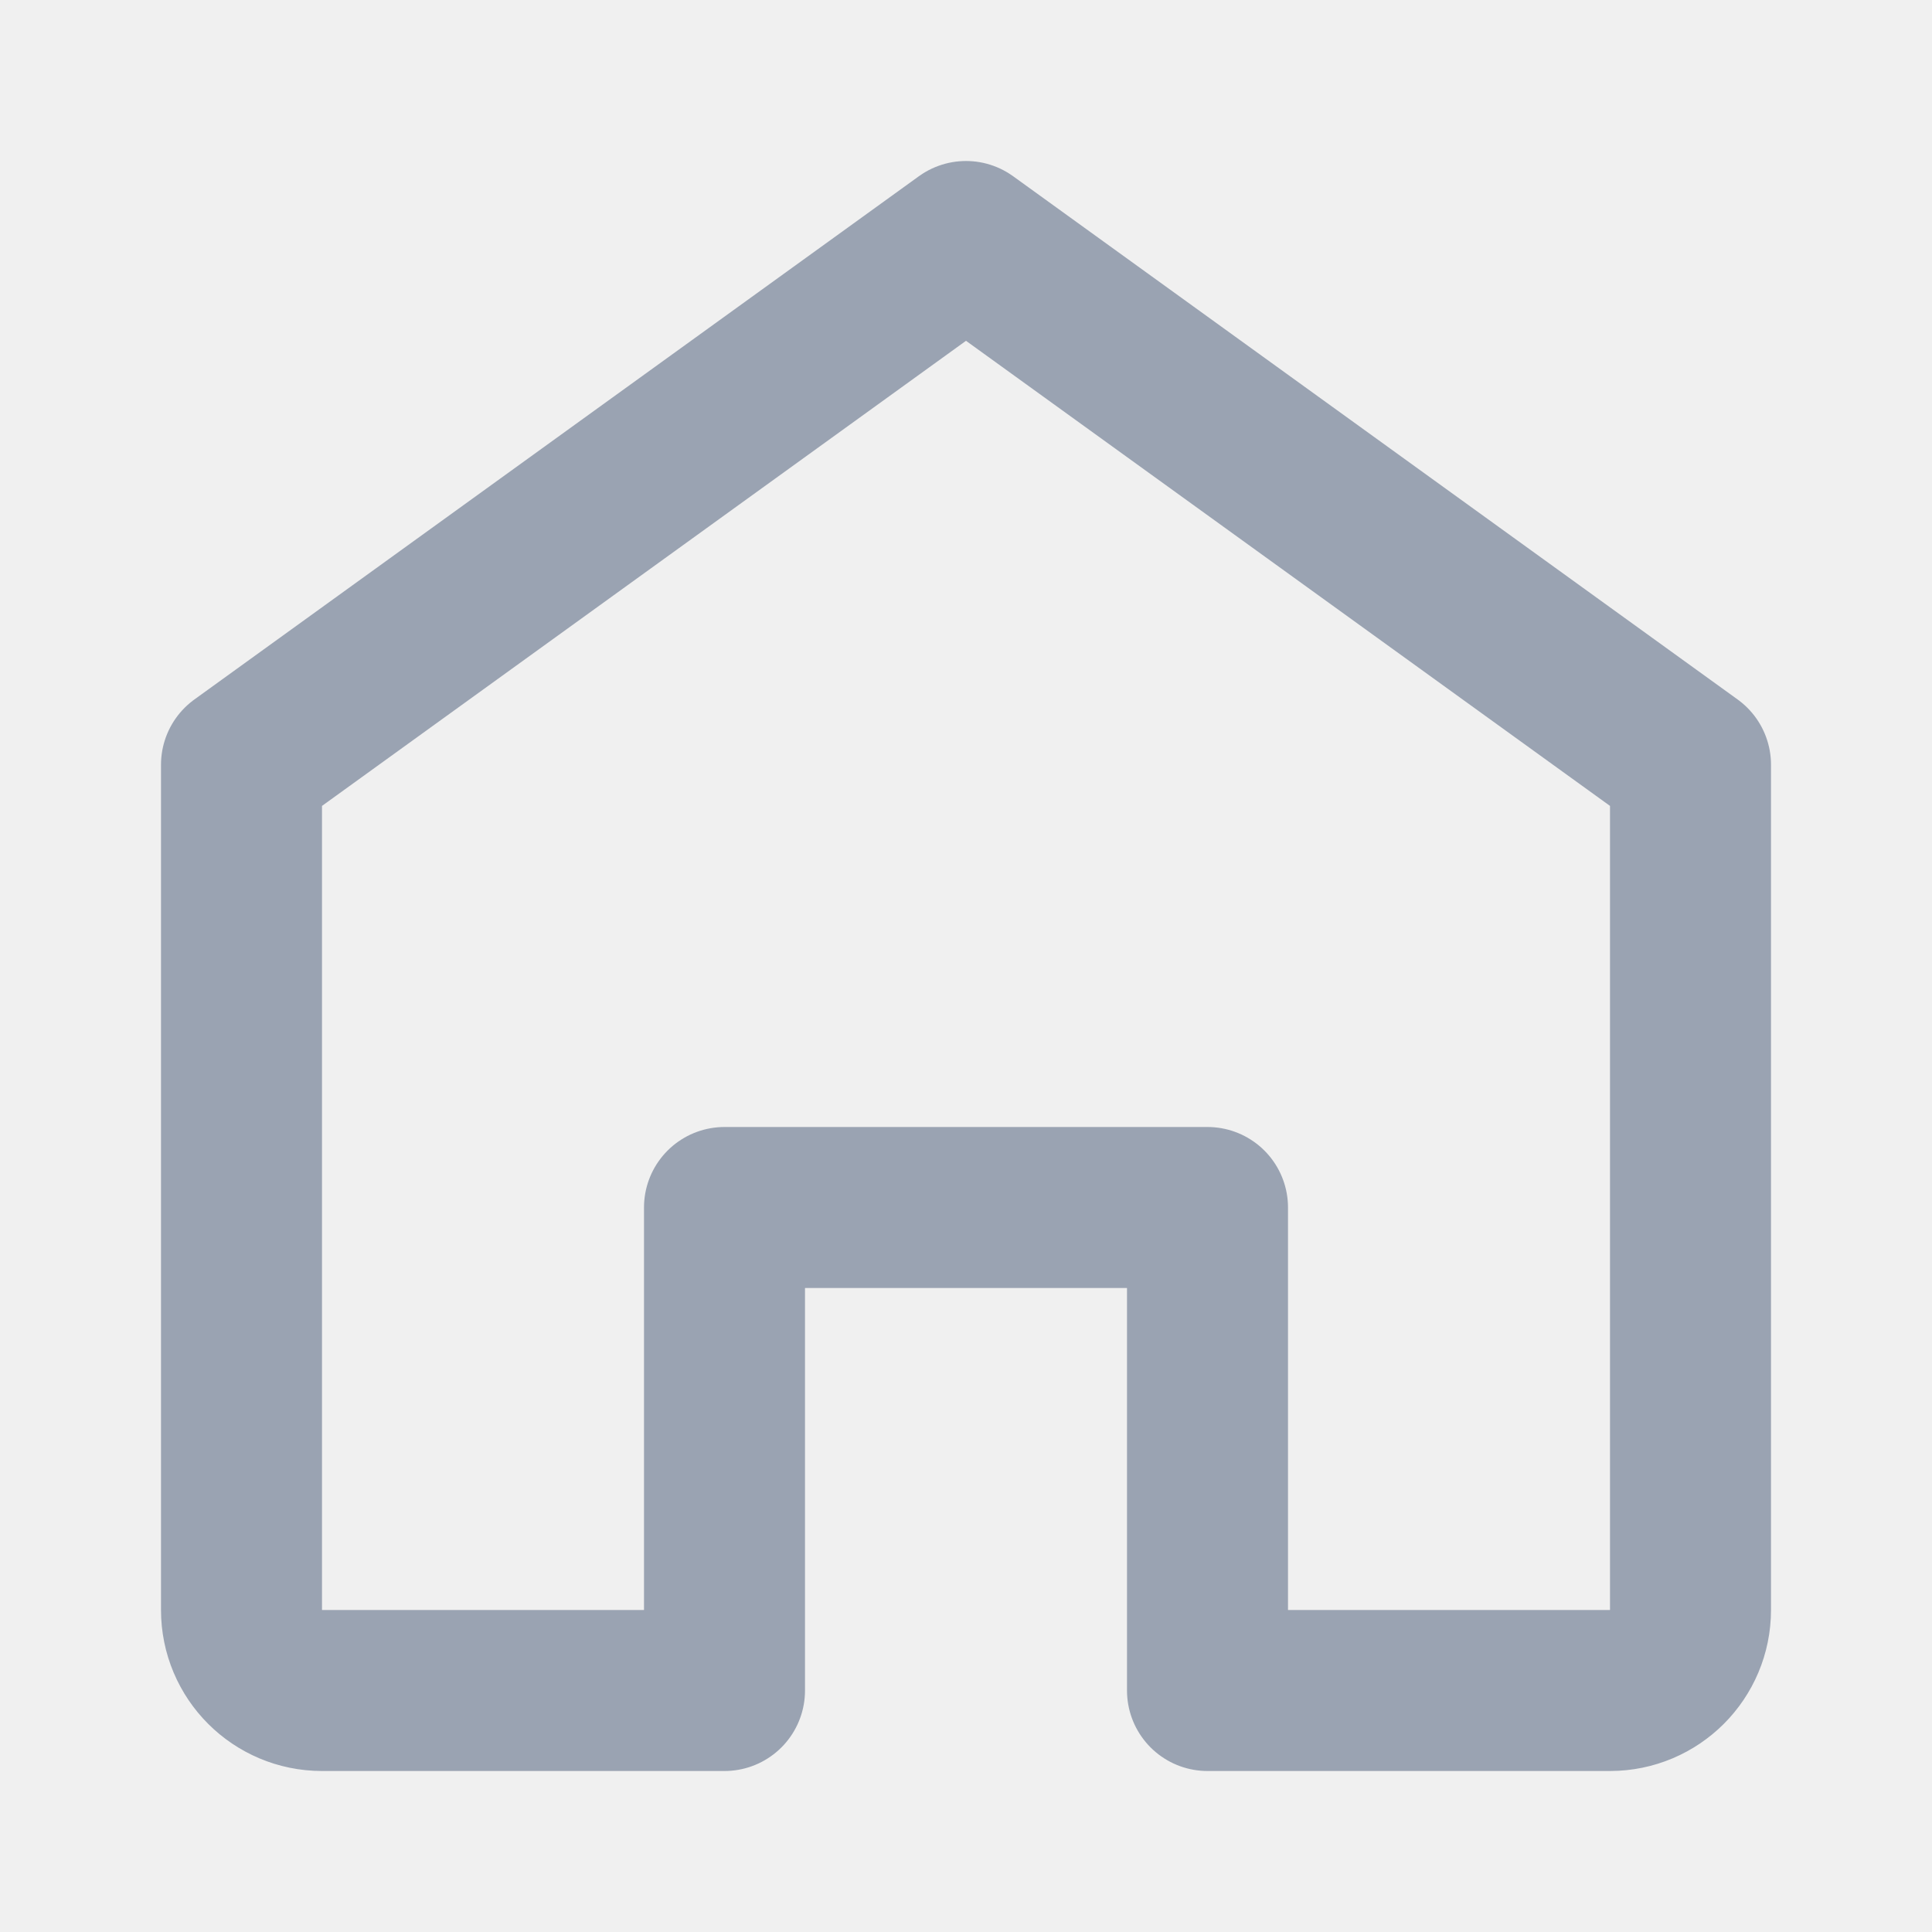
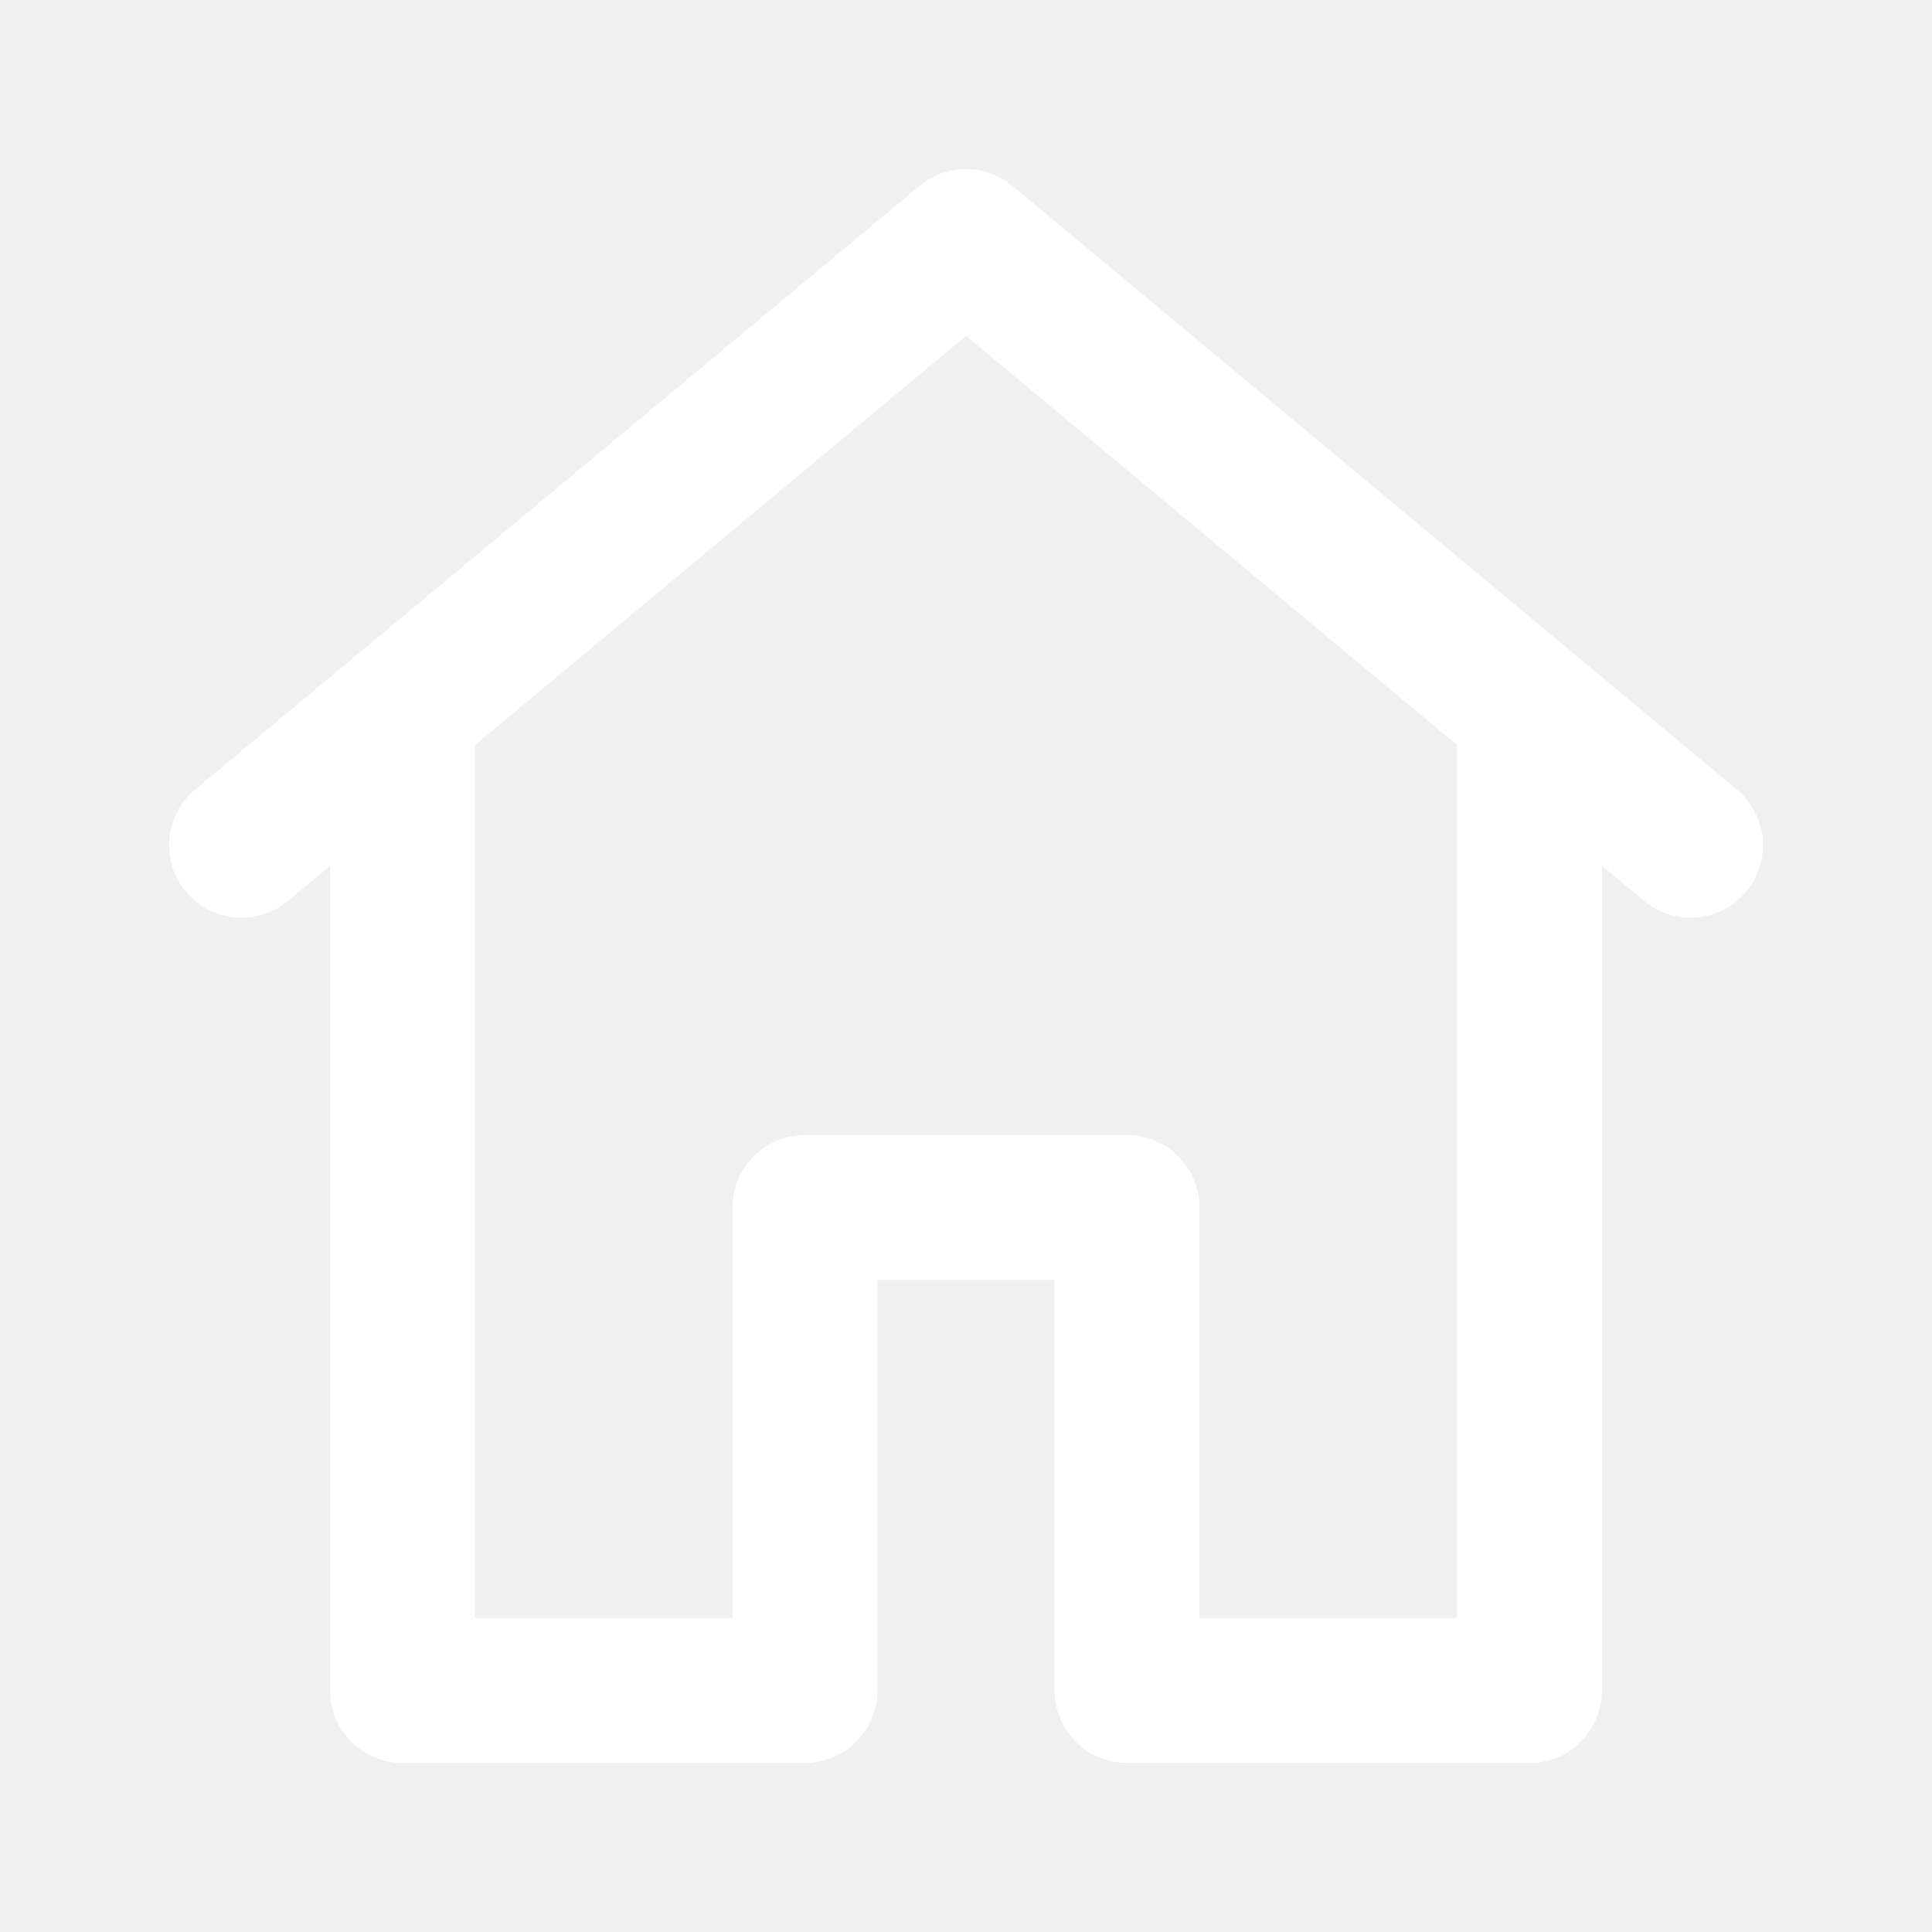
- <svg xmlns="http://www.w3.org/2000/svg" viewBox="0 0 24 24" fill="none" stroke="#9aa3b2" stroke-width="2" stroke-linecap="round" stroke-linejoin="round">
-   <path d="M3 9.5 12 3l9 6.5V20a1 1 0 0 1-1 1h-5v-6h-6v6H4a1 1 0 0 1-1-1z" />
+ <svg xmlns="http://www.w3.org/2000/svg" viewBox="0 0 24 24" fill="none" stroke="#ffffff" stroke-width="1.8" stroke-linecap="round" stroke-linejoin="round">
+   <path d="M3 10.5 12 3l9 7.5M5 9v12h5v-6h4v6h5V9" />
</svg>
